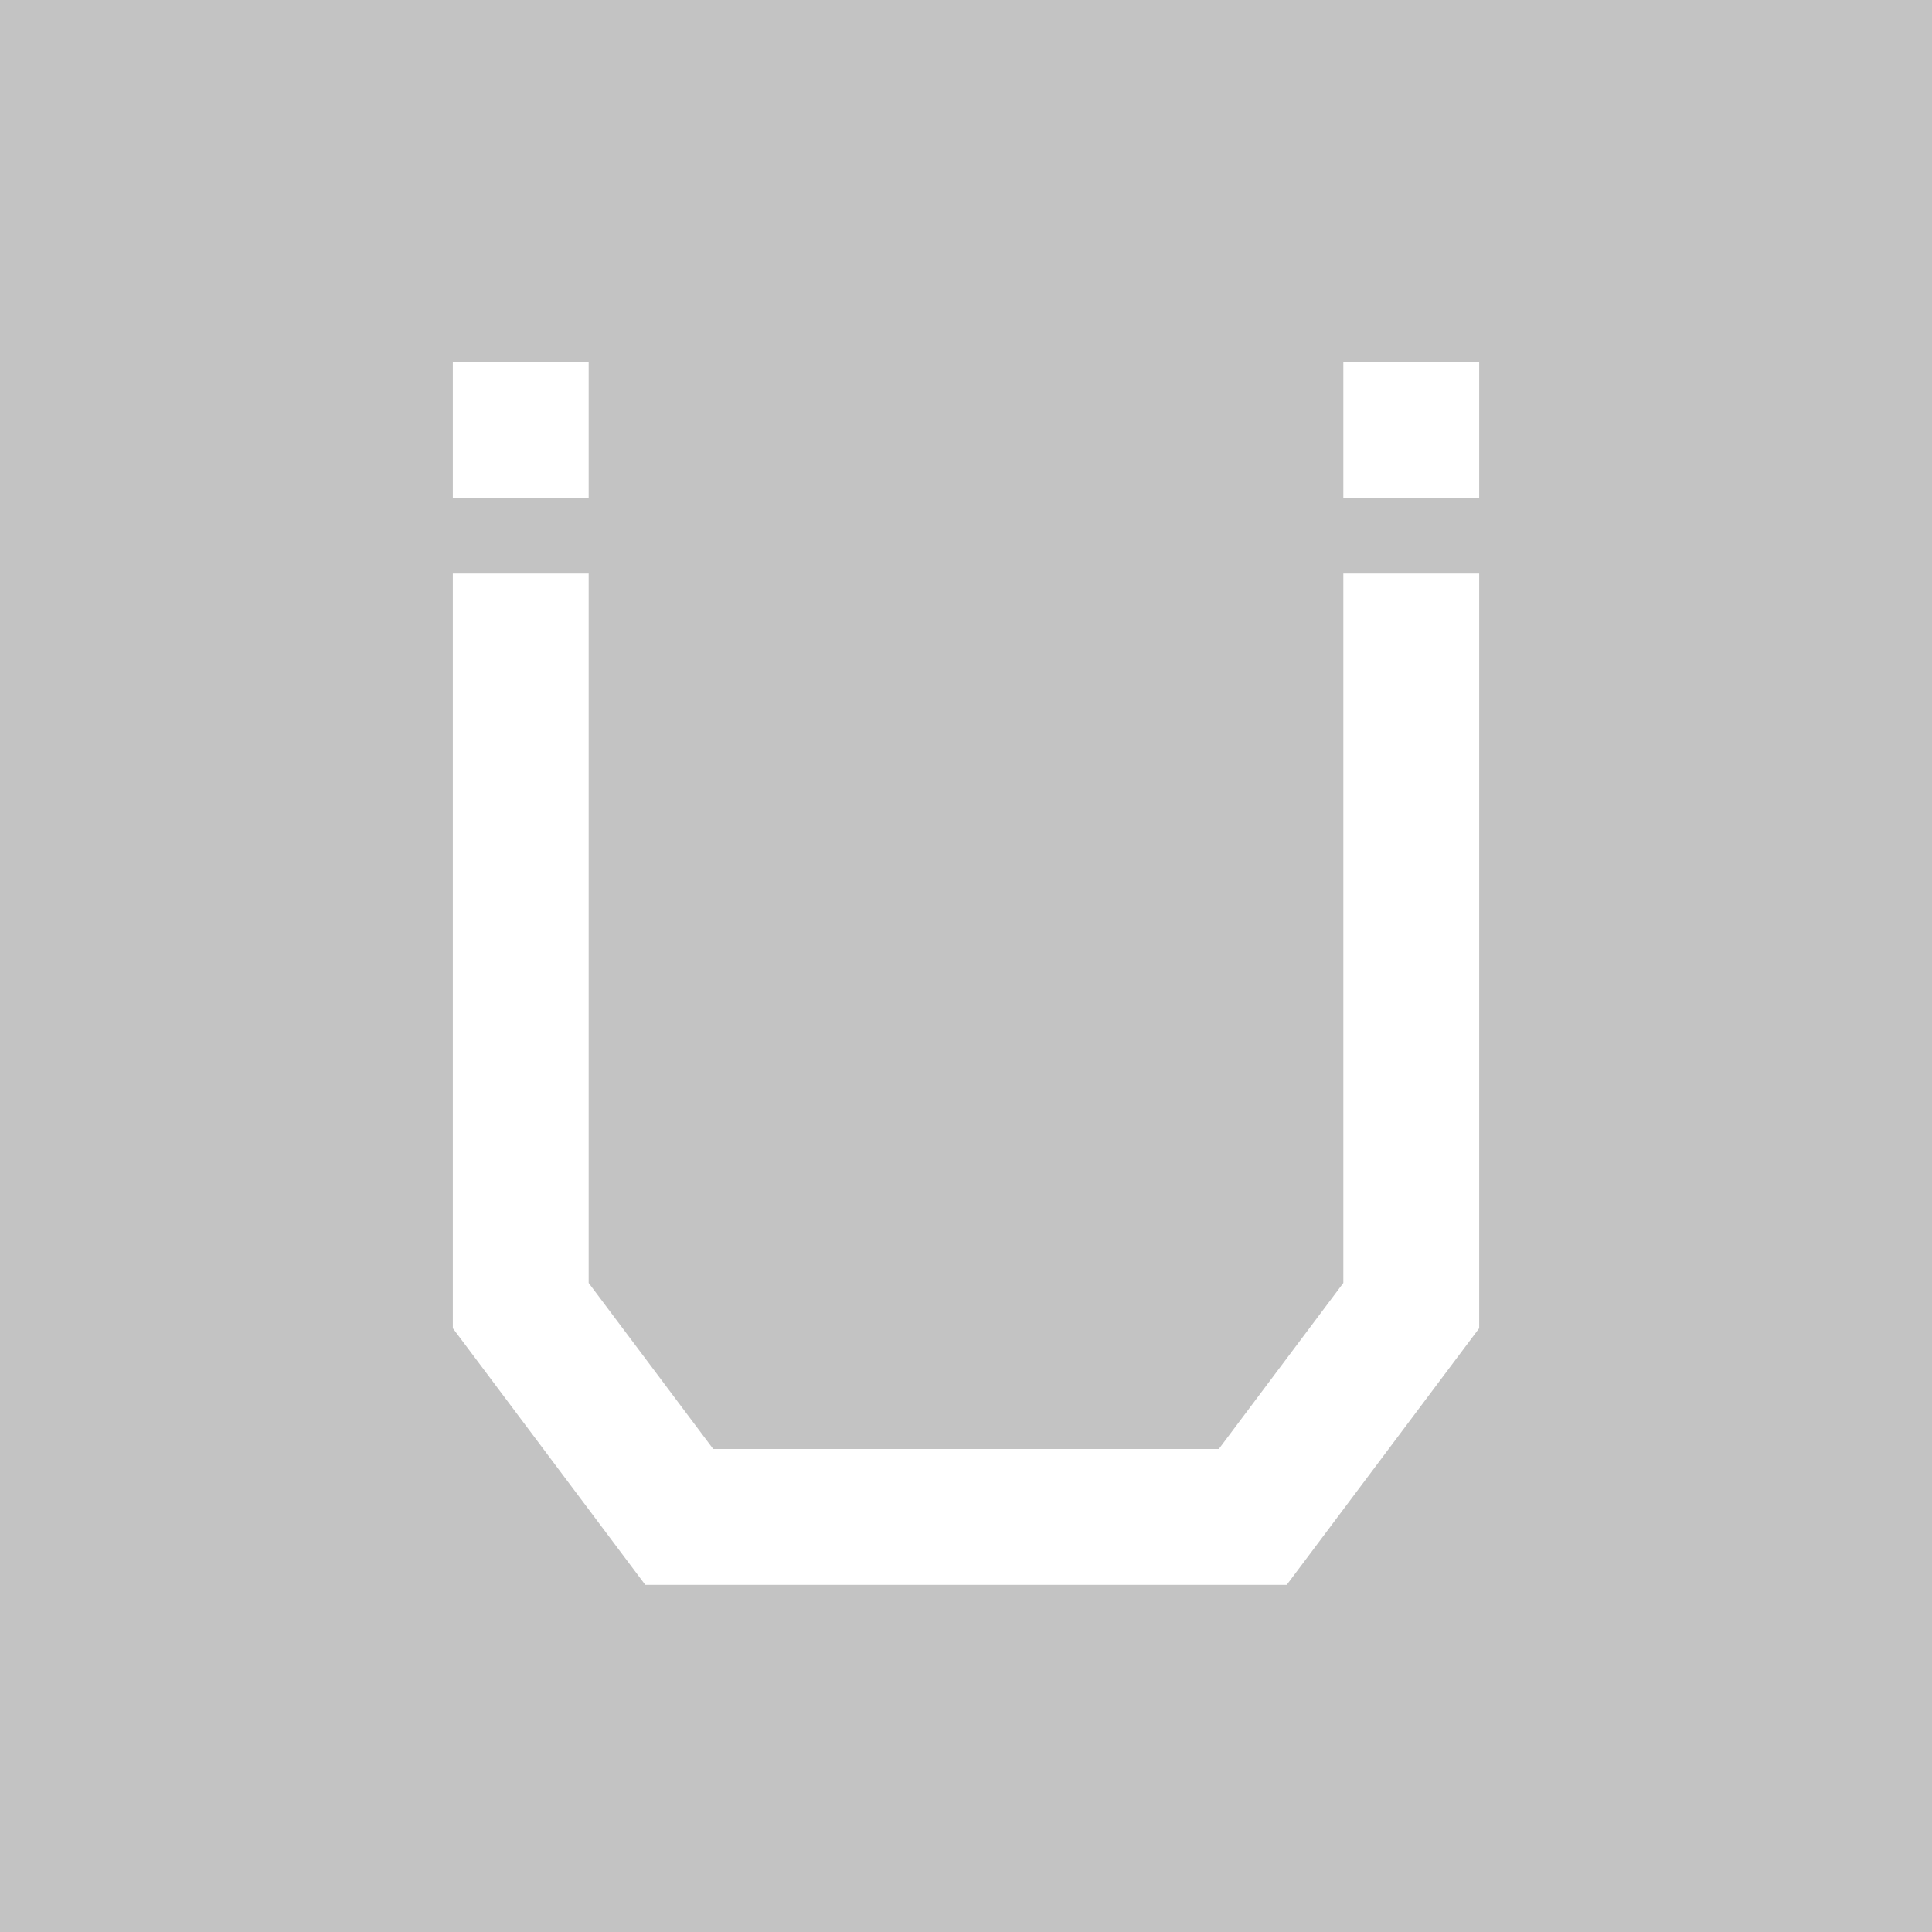
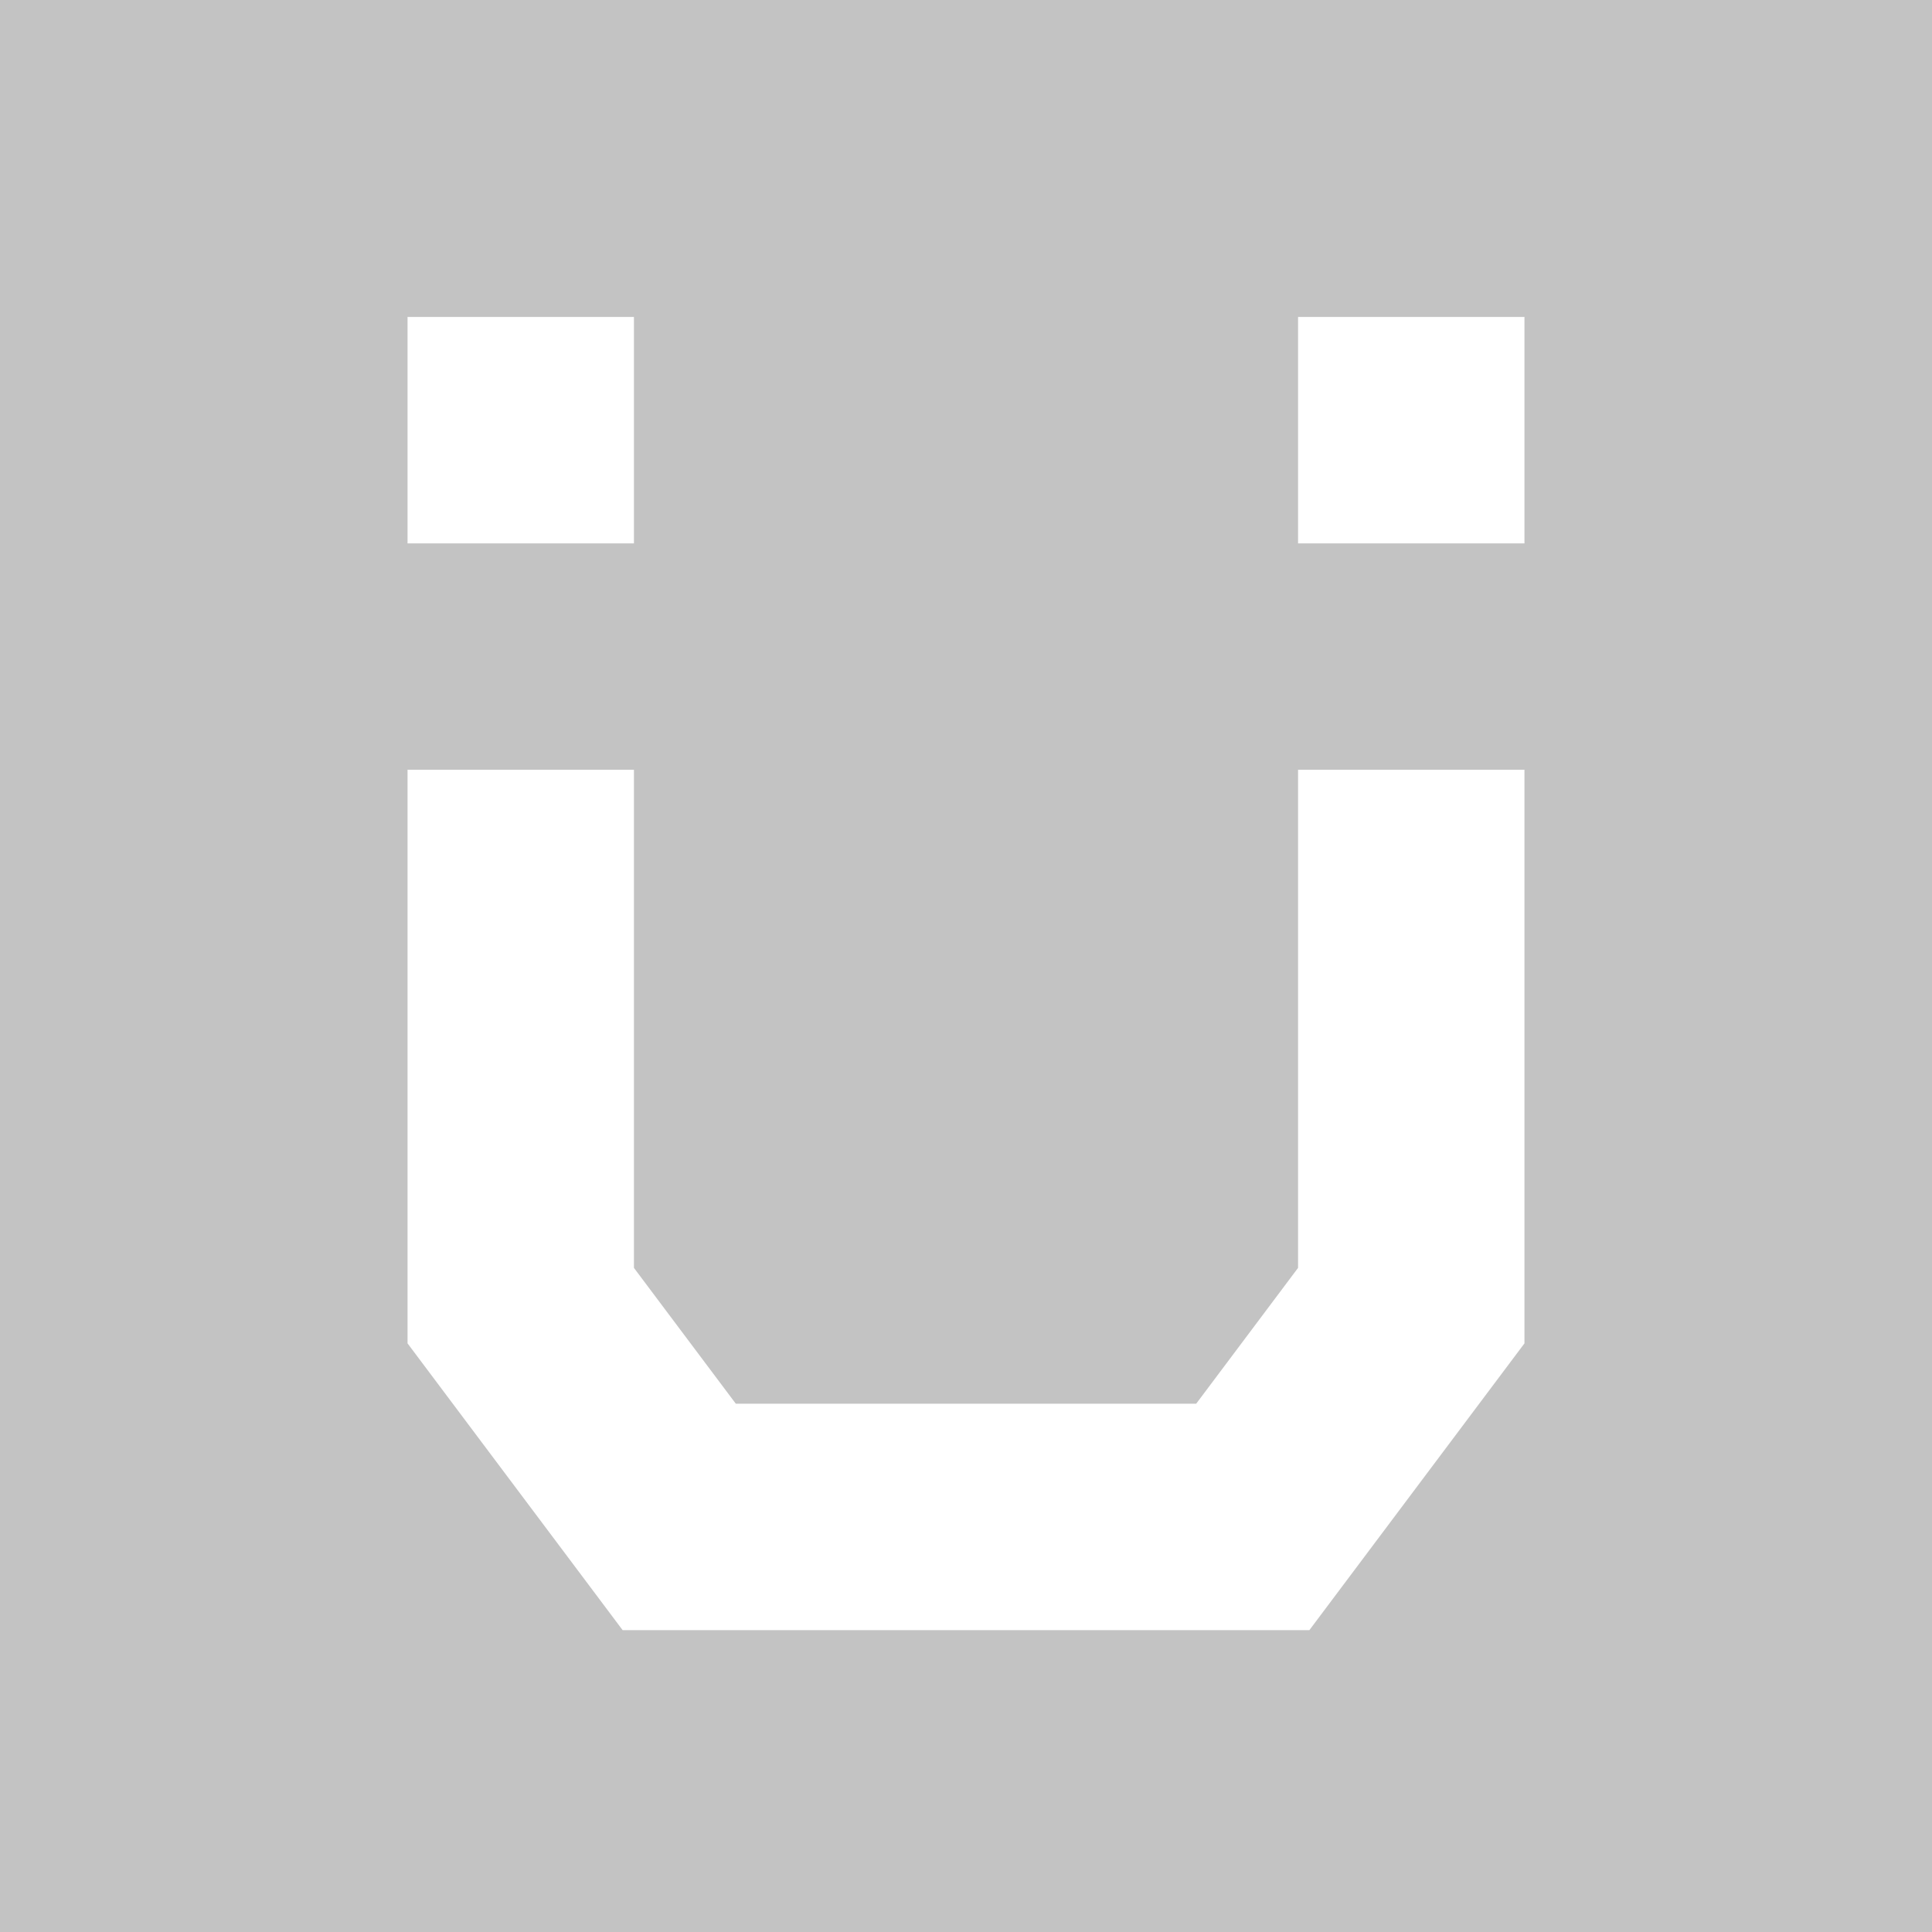
<svg xmlns="http://www.w3.org/2000/svg" width="128" height="128" viewBox="0 0 128 128" fill="none">
  <g>
    <rect width="128" height="128" fill="#000000" fill-rule="evenodd" fill-opacity="0.188" />
-     <path d="M9 9L9 0L0 0L0 9L9 9ZM9 14L9 61L17.25 72L22.25 72L45.75 72L50.75 72L59 61L59 14L68 14L68 64L55.25 81L12.75 81L0 64L0 14L9 14ZM68 9L59 9L59 0L68 0L68 9Z" fill="#FFFFFF" fill-rule="evenodd" transform="translate(30 24)" />
+     <path d="M15 15L15 0L0 0L0 15L15 15ZM15 30L15 63L21.75 72L27.083 72L46.917 72L52.25 72L59 63L59 30L74 30L74 68L59.75 87L14.25 87L0 68L0 30L15 30ZM74 15L59 15L59 0L74 0L74 15Z" fill="#FFFFFF" fill-rule="evenodd" transform="translate(27 21)" />
  </g>
</svg>
